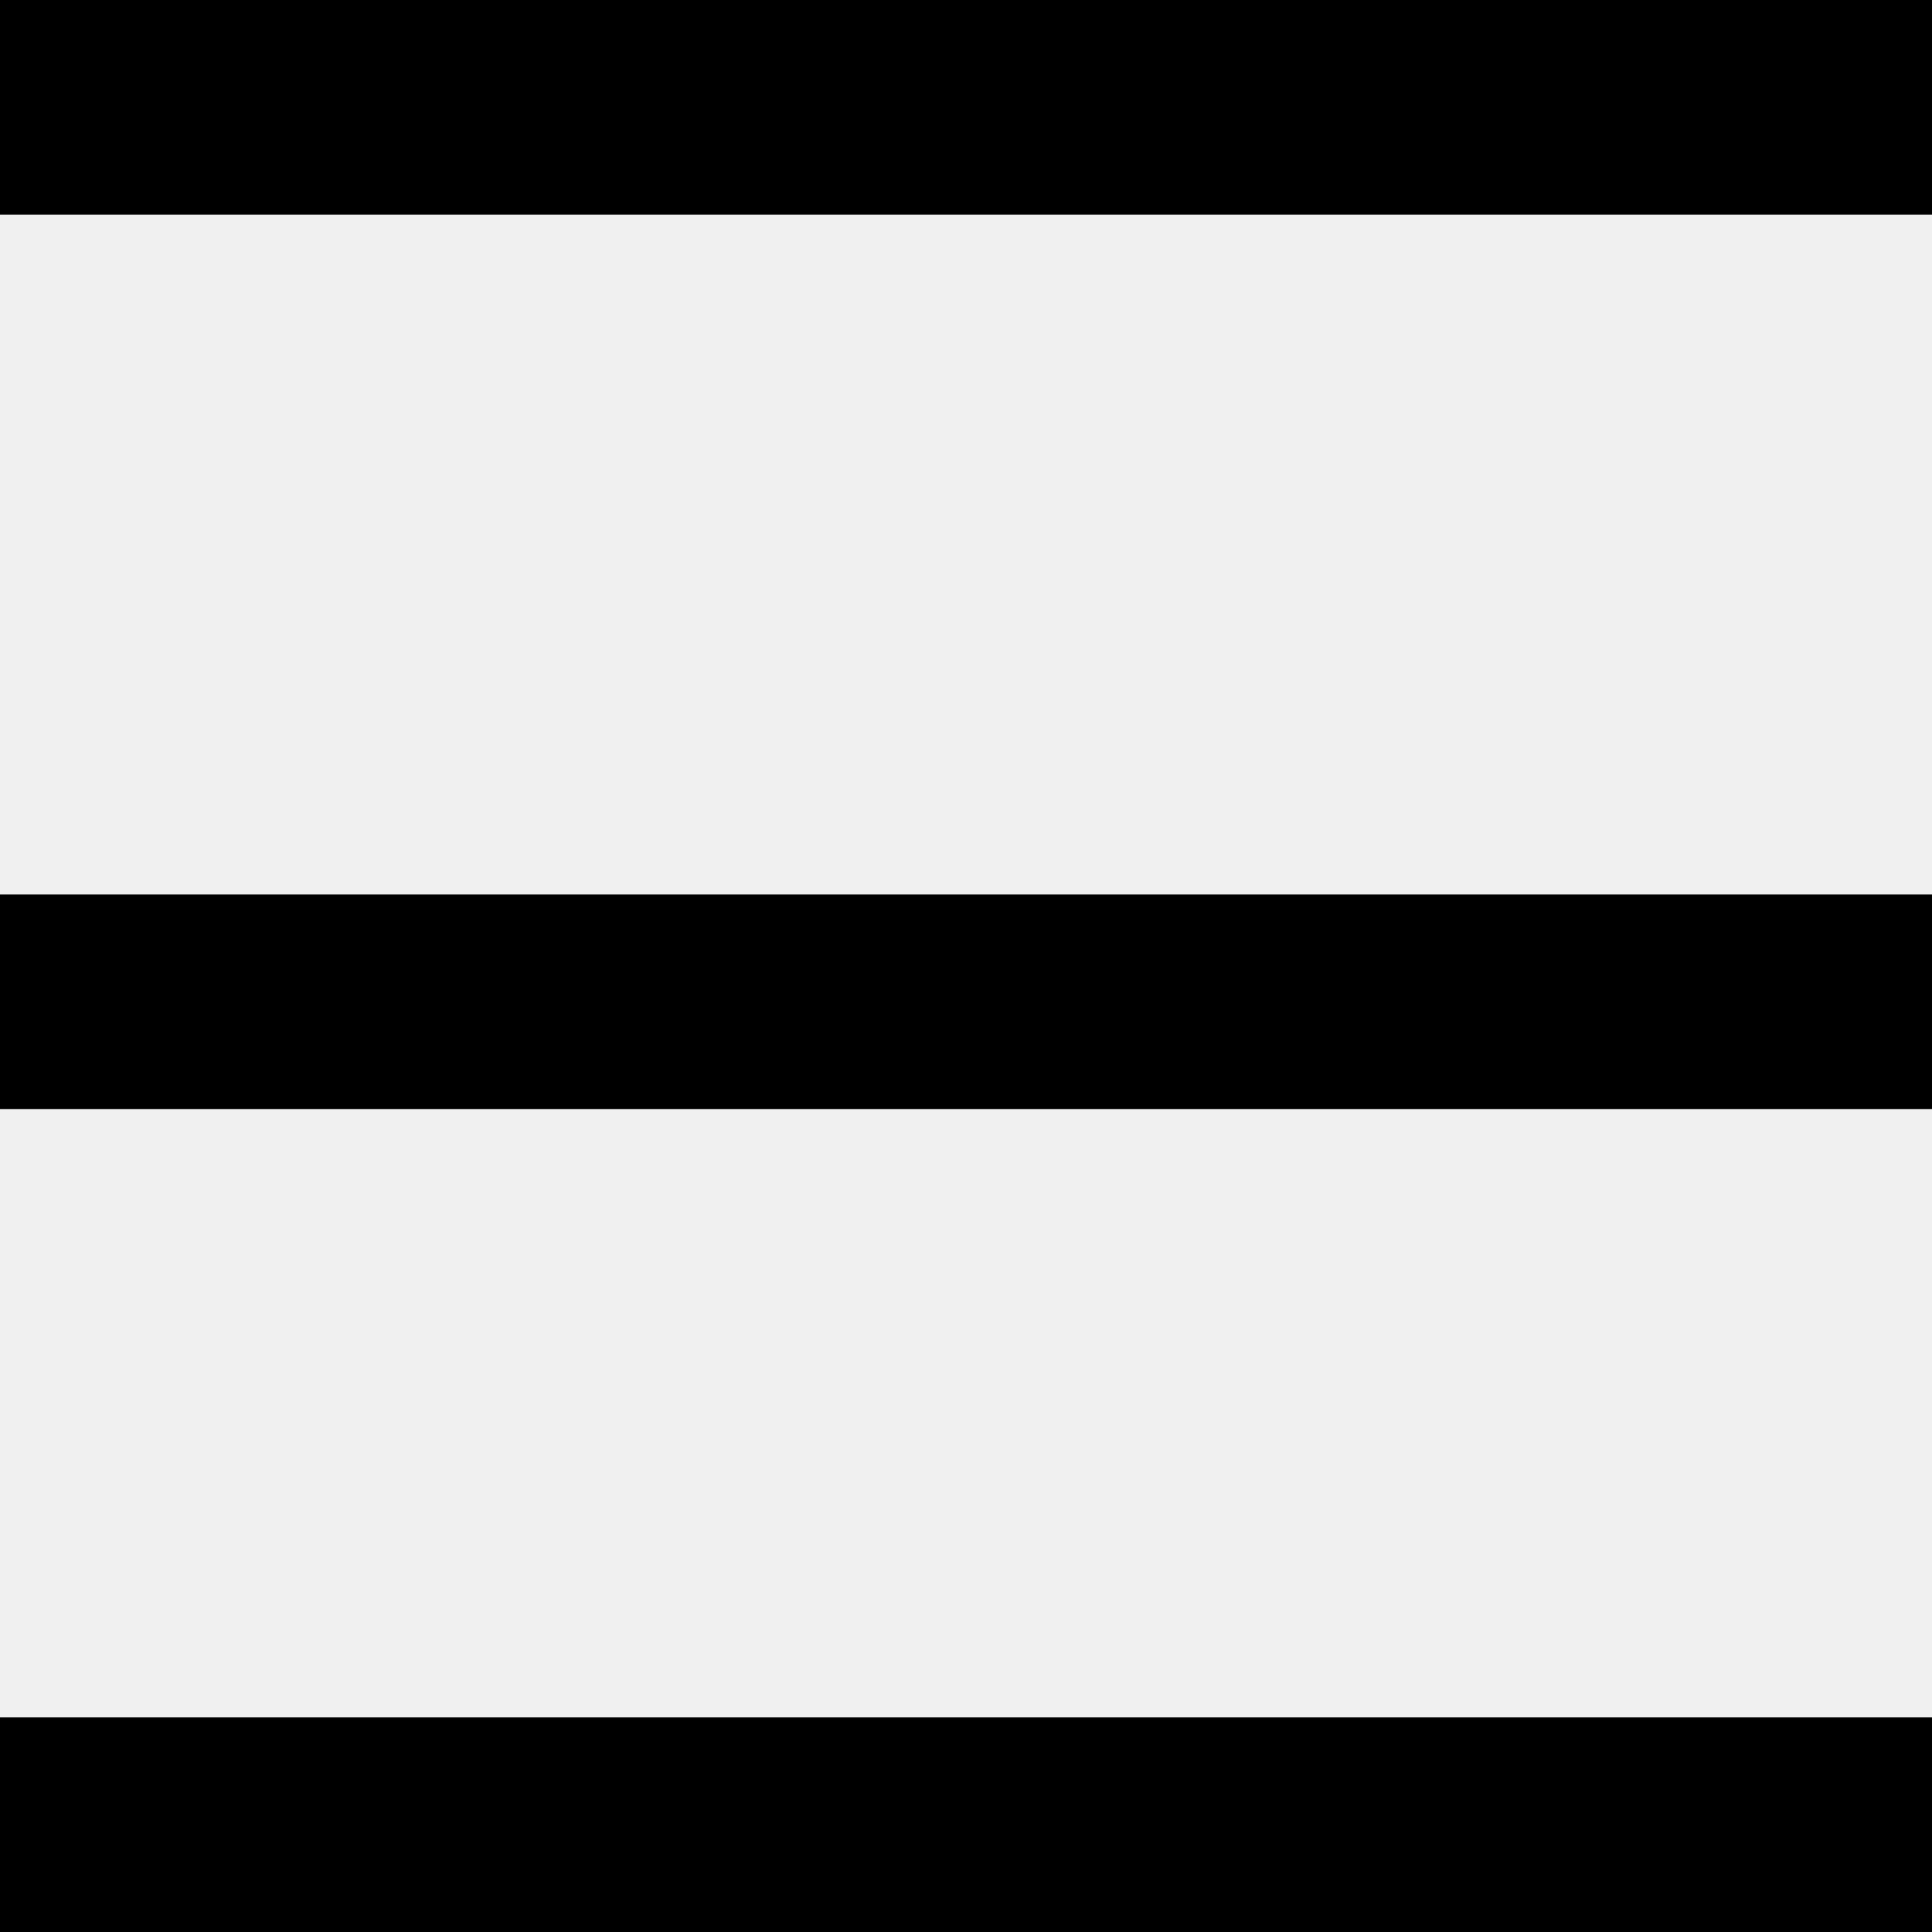
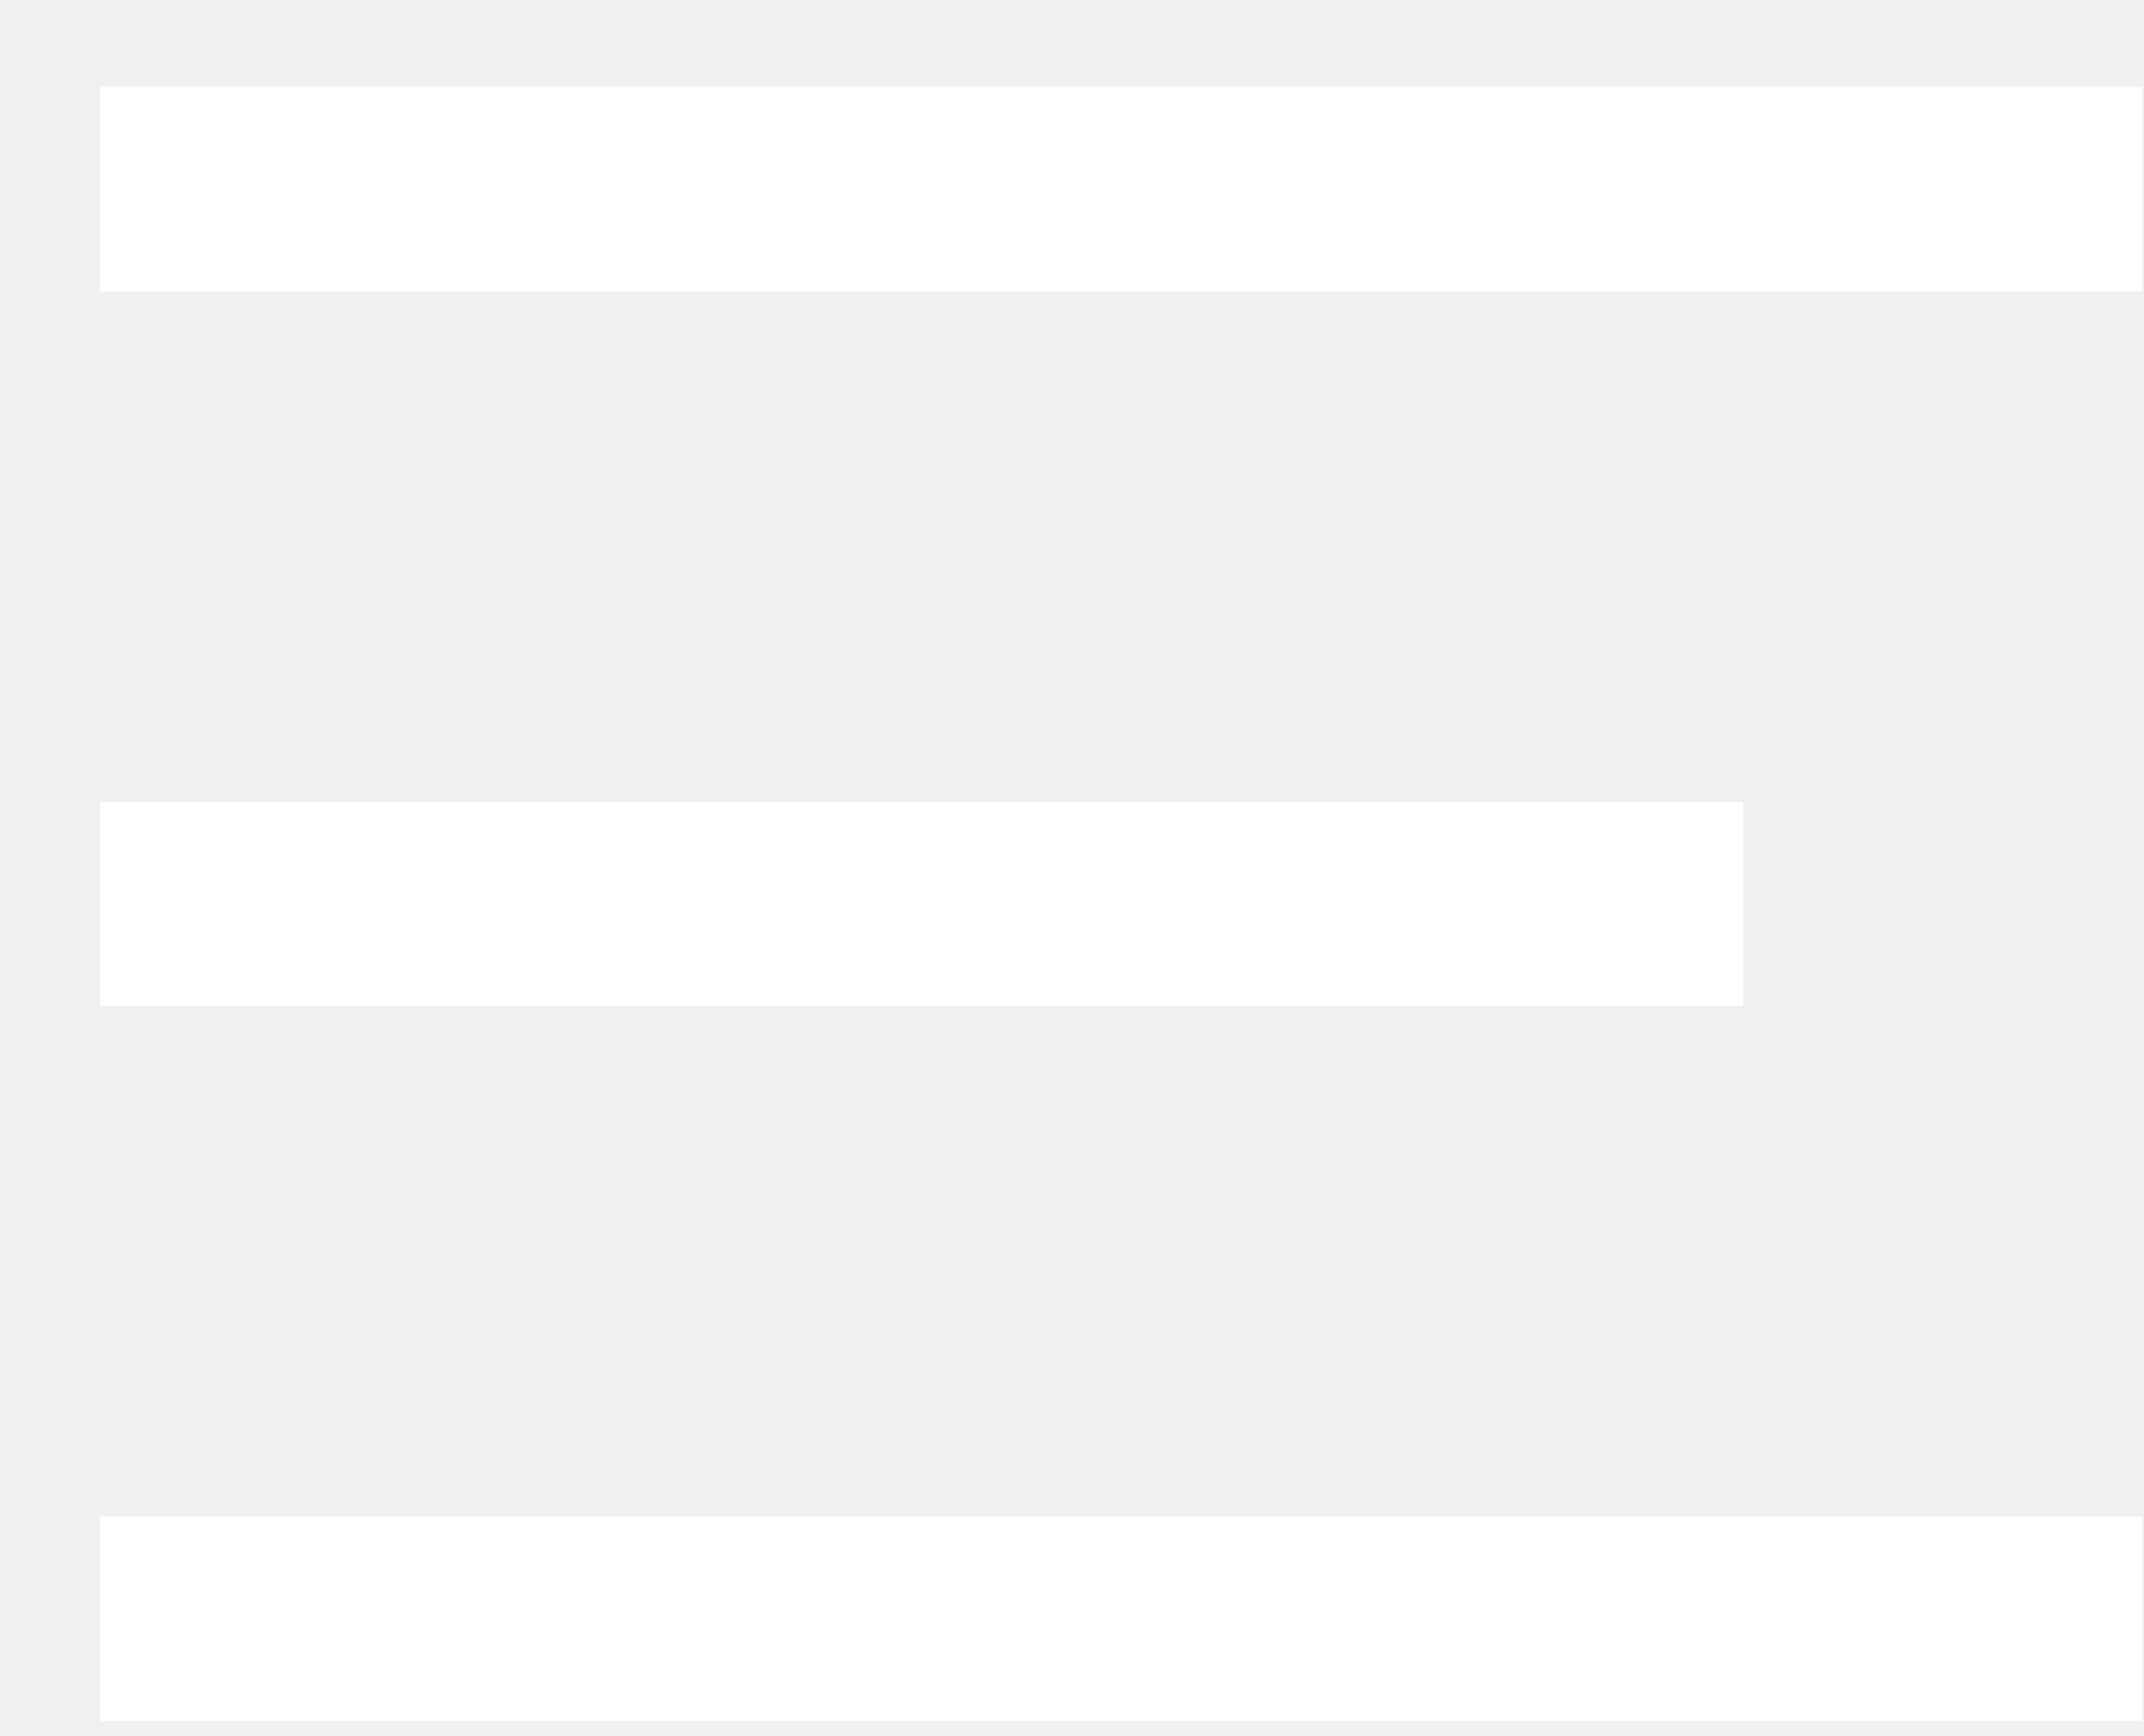
- <svg xmlns="http://www.w3.org/2000/svg" version="1.1" id="Слой_1" x="0px" y="0px" width="27px" height="27px" viewBox="0 0 27 27" style="enable-background:new 0 0 27 27;" xml:space="preserve">
-   <rect width="27" height="3" />
-   <rect y="12.5" width="27" height="3" />
-   <rect x="0" y="24" width="27" height="3" />
+ <svg xmlns="http://www.w3.org/2000/svg" width="21" height="17" viewBox="0 0 21 17" fill="none">
+   <rect x="0.981" y="0.853" width="20" height="2" fill="white" />
+   <rect x="0.981" y="7.853" width="16.093" height="2" fill="white" />
+   <rect x="0.981" y="14.853" width="20" height="2" fill="white" />
</svg>
